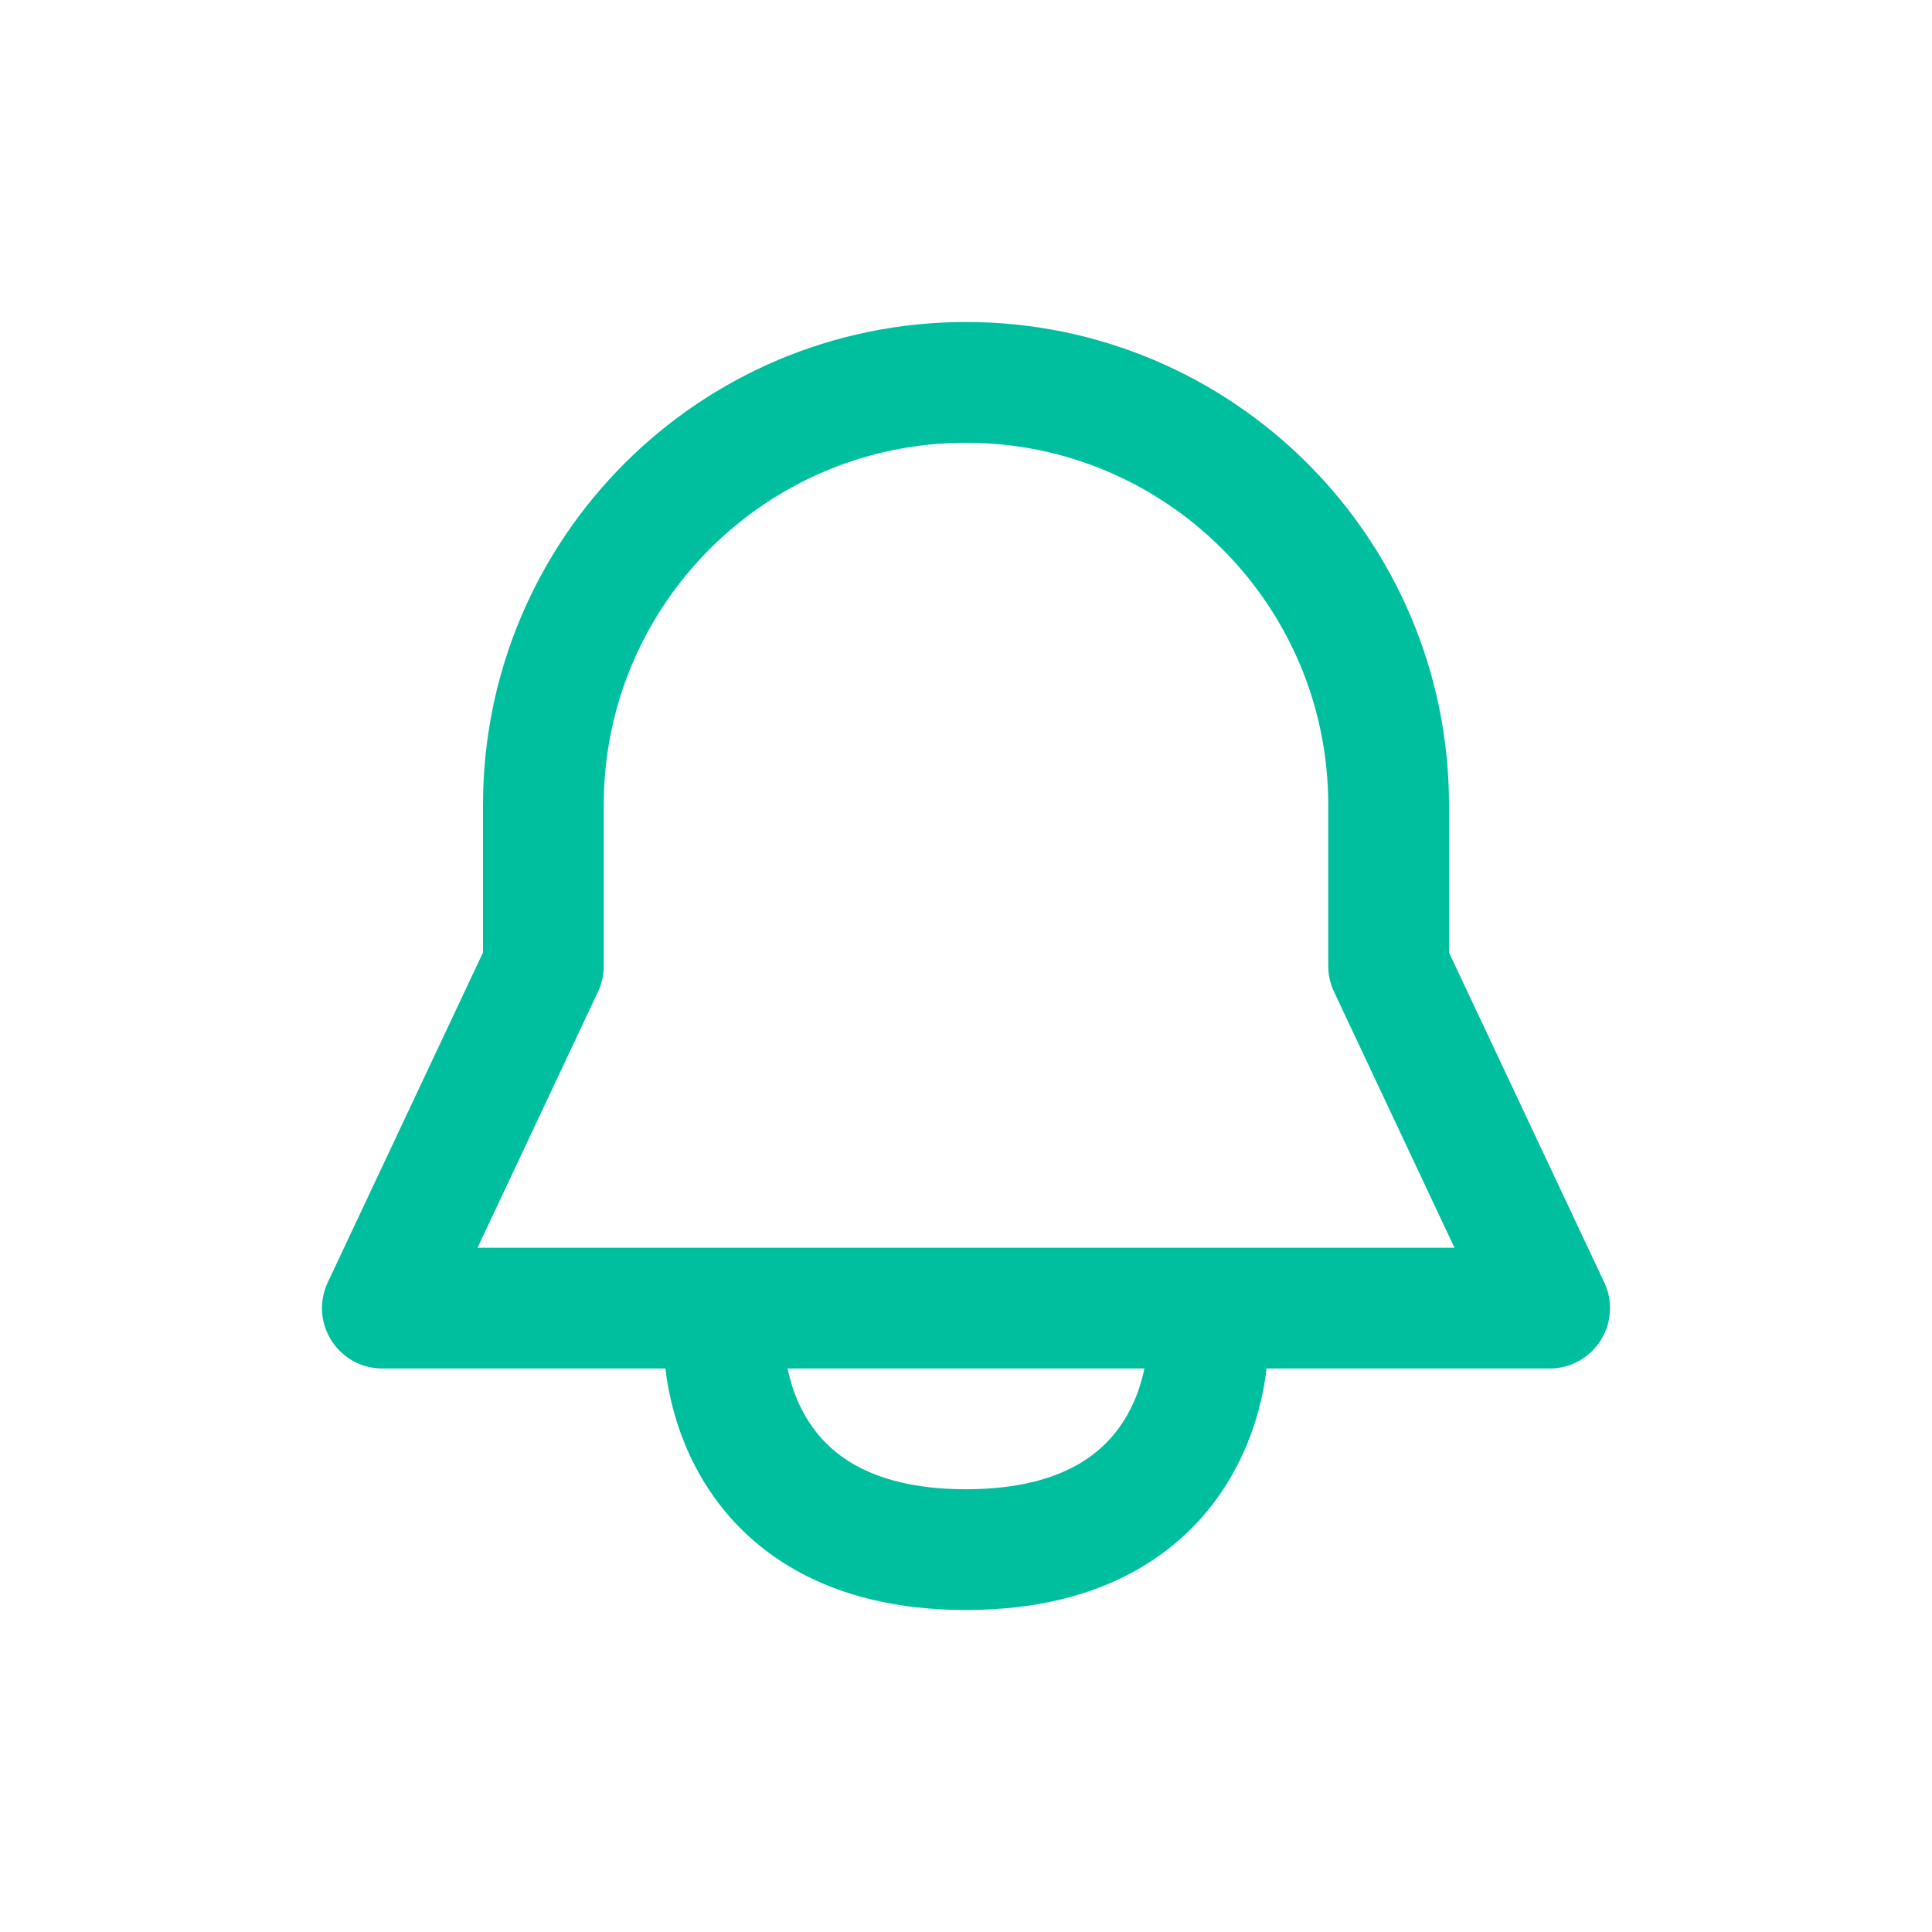
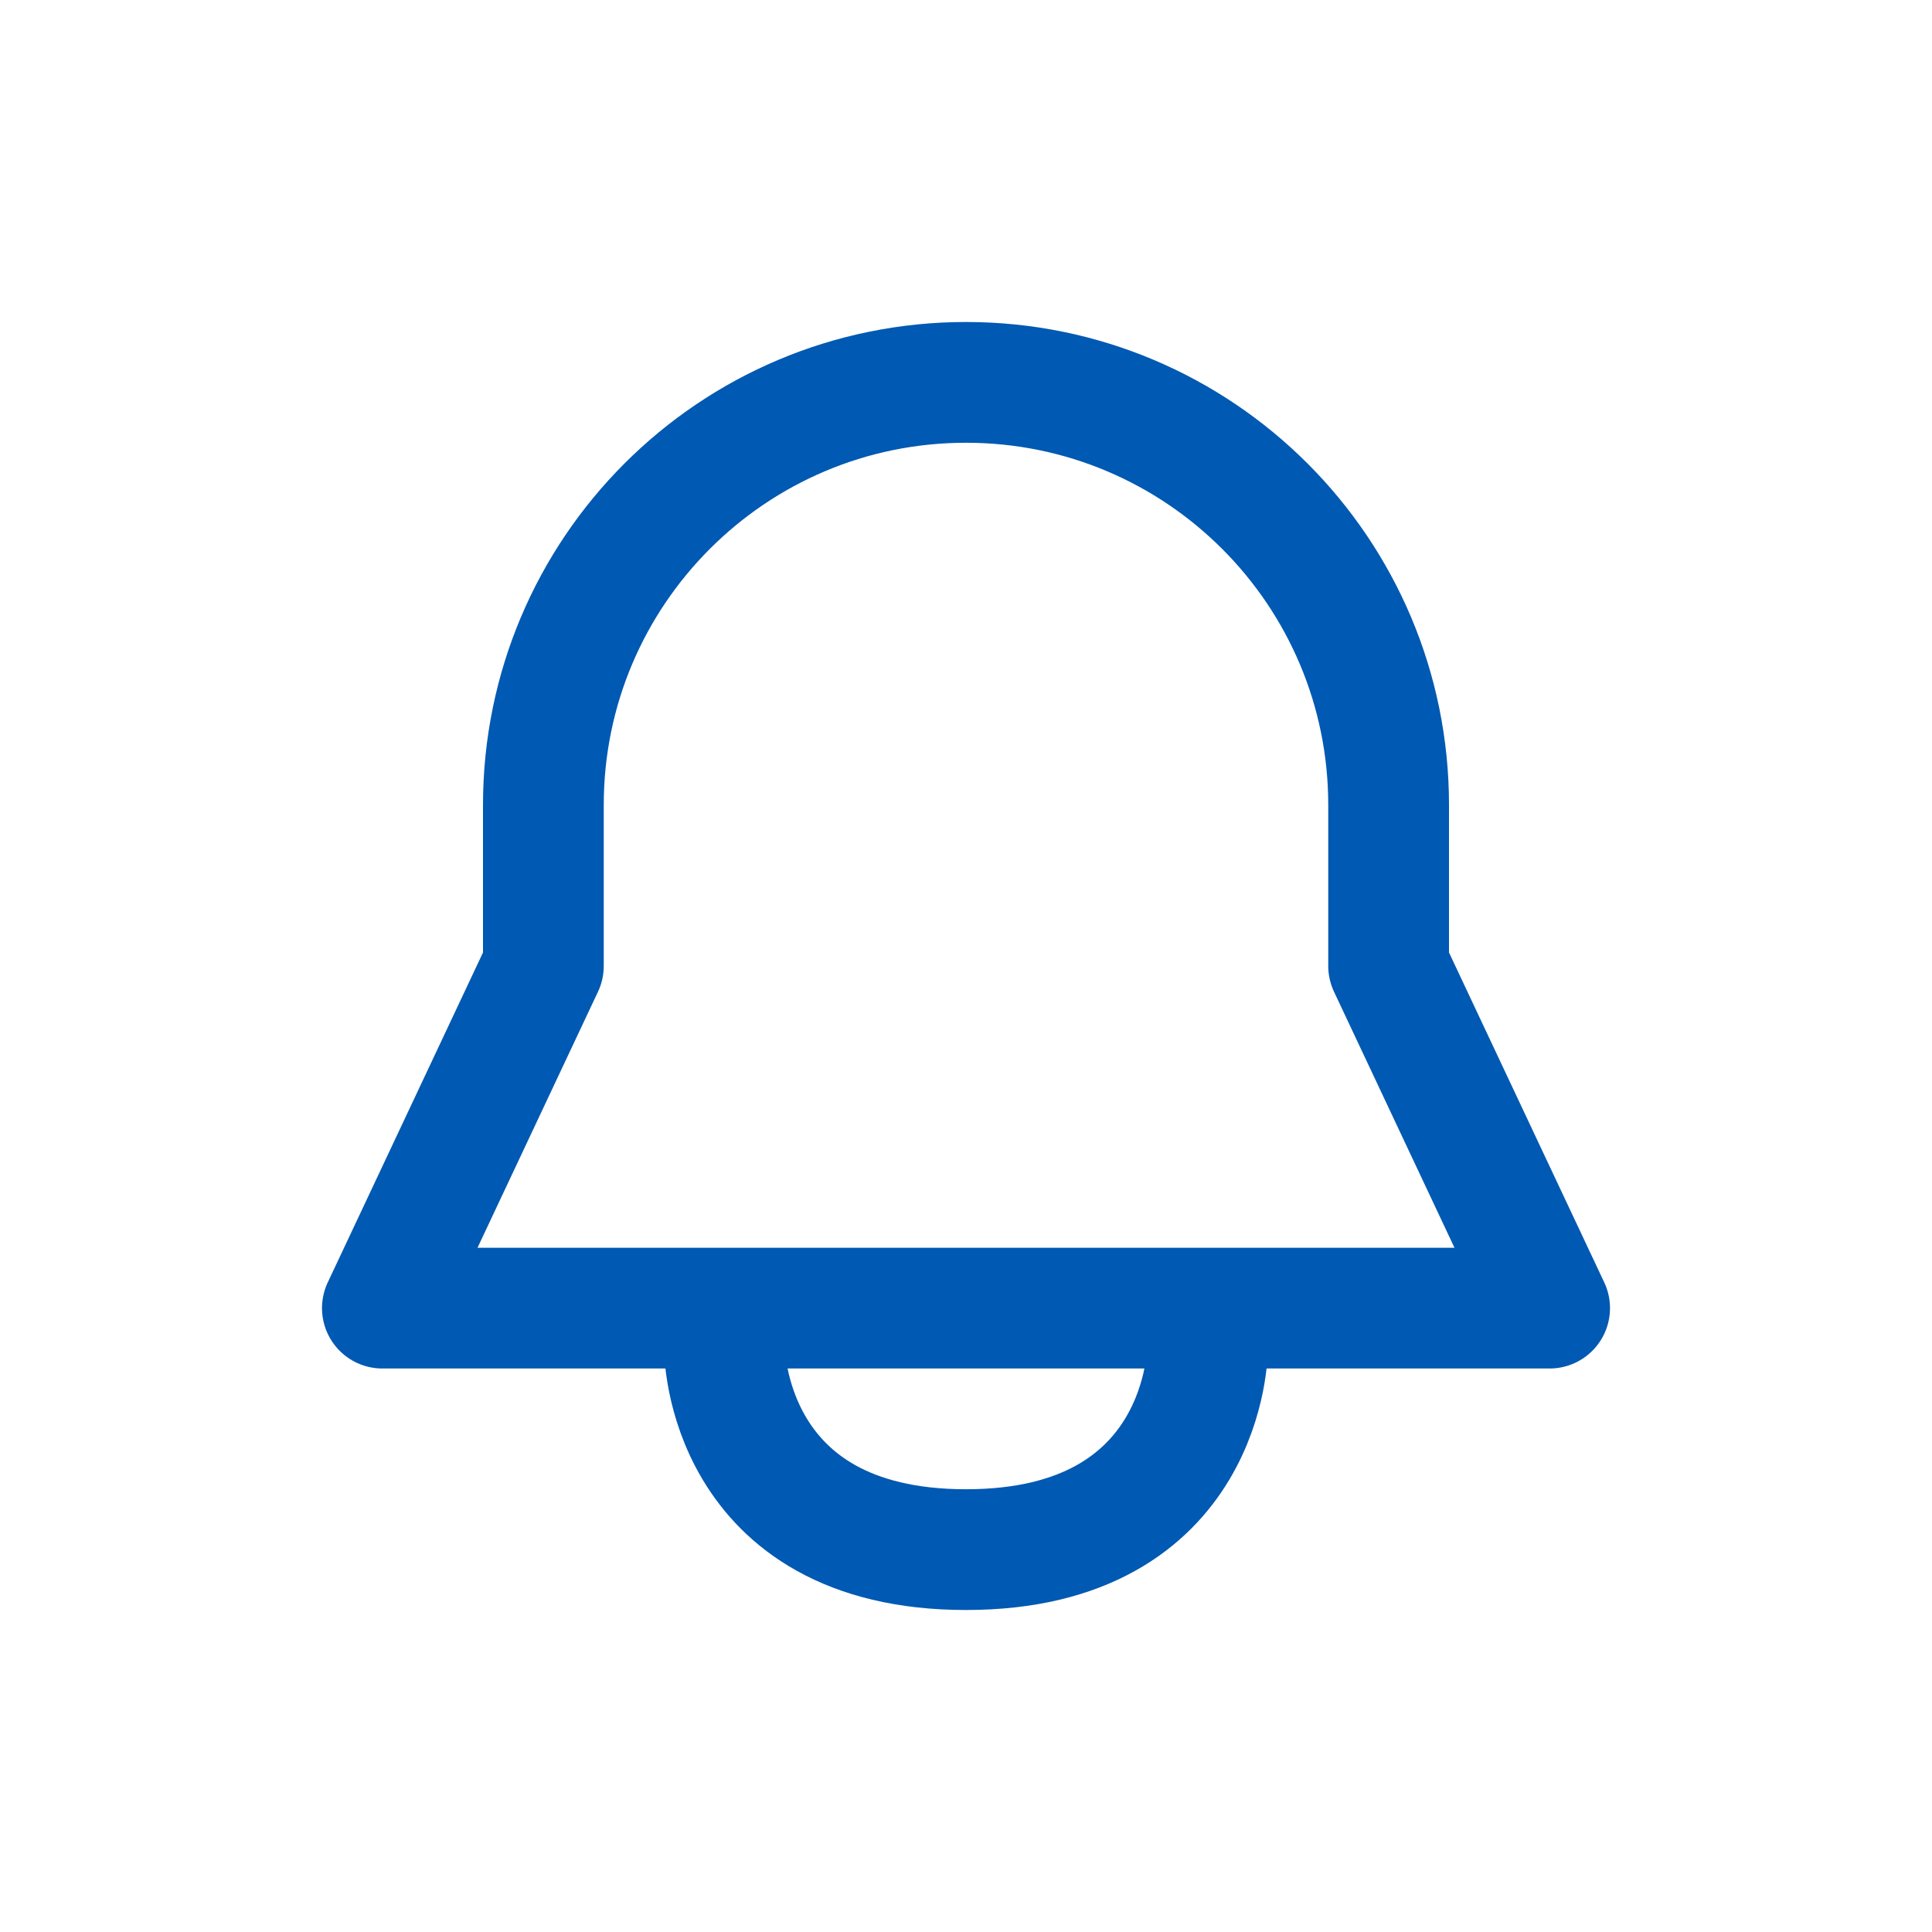
- <svg xmlns="http://www.w3.org/2000/svg" width="24" height="24" viewBox="0 0 24 24" fill="none">
-   <path d="M17.25 12V10C17.25 7.101 14.899 4.75 12 4.75C9.101 4.75 6.75 7.101 6.75 10V12L4.75 16.25H19.25L17.25 12Z" stroke="#00BF9F" stroke-width="1.5" stroke-linecap="round" stroke-linejoin="round" />
-   <path d="M9 16.75C9 16.75 9 19.25 12 19.25C15 19.25 15 16.75 15 16.75" stroke="#00BF9F" stroke-width="1.5" stroke-linecap="round" stroke-linejoin="round" />
+ <svg xmlns="http://www.w3.org/2000/svg" width="28" height="28" viewBox="0 0 24 24" fill="none">
+   <path d="M17.25 12V10C17.25 7.101 14.899 4.75 12 4.75C9.101 4.75 6.75 7.101 6.75 10V12L4.75 16.25H19.25L17.25 12Z" stroke="#0059B2" stroke-width="1.5" stroke-linecap="round" stroke-linejoin="round" />
+   <path d="M9 16.75C9 16.75 9 19.25 12 19.25C15 19.25 15 16.75 15 16.75" stroke="#0059B2" stroke-width="1.5" stroke-linecap="round" stroke-linejoin="round" />
</svg>
